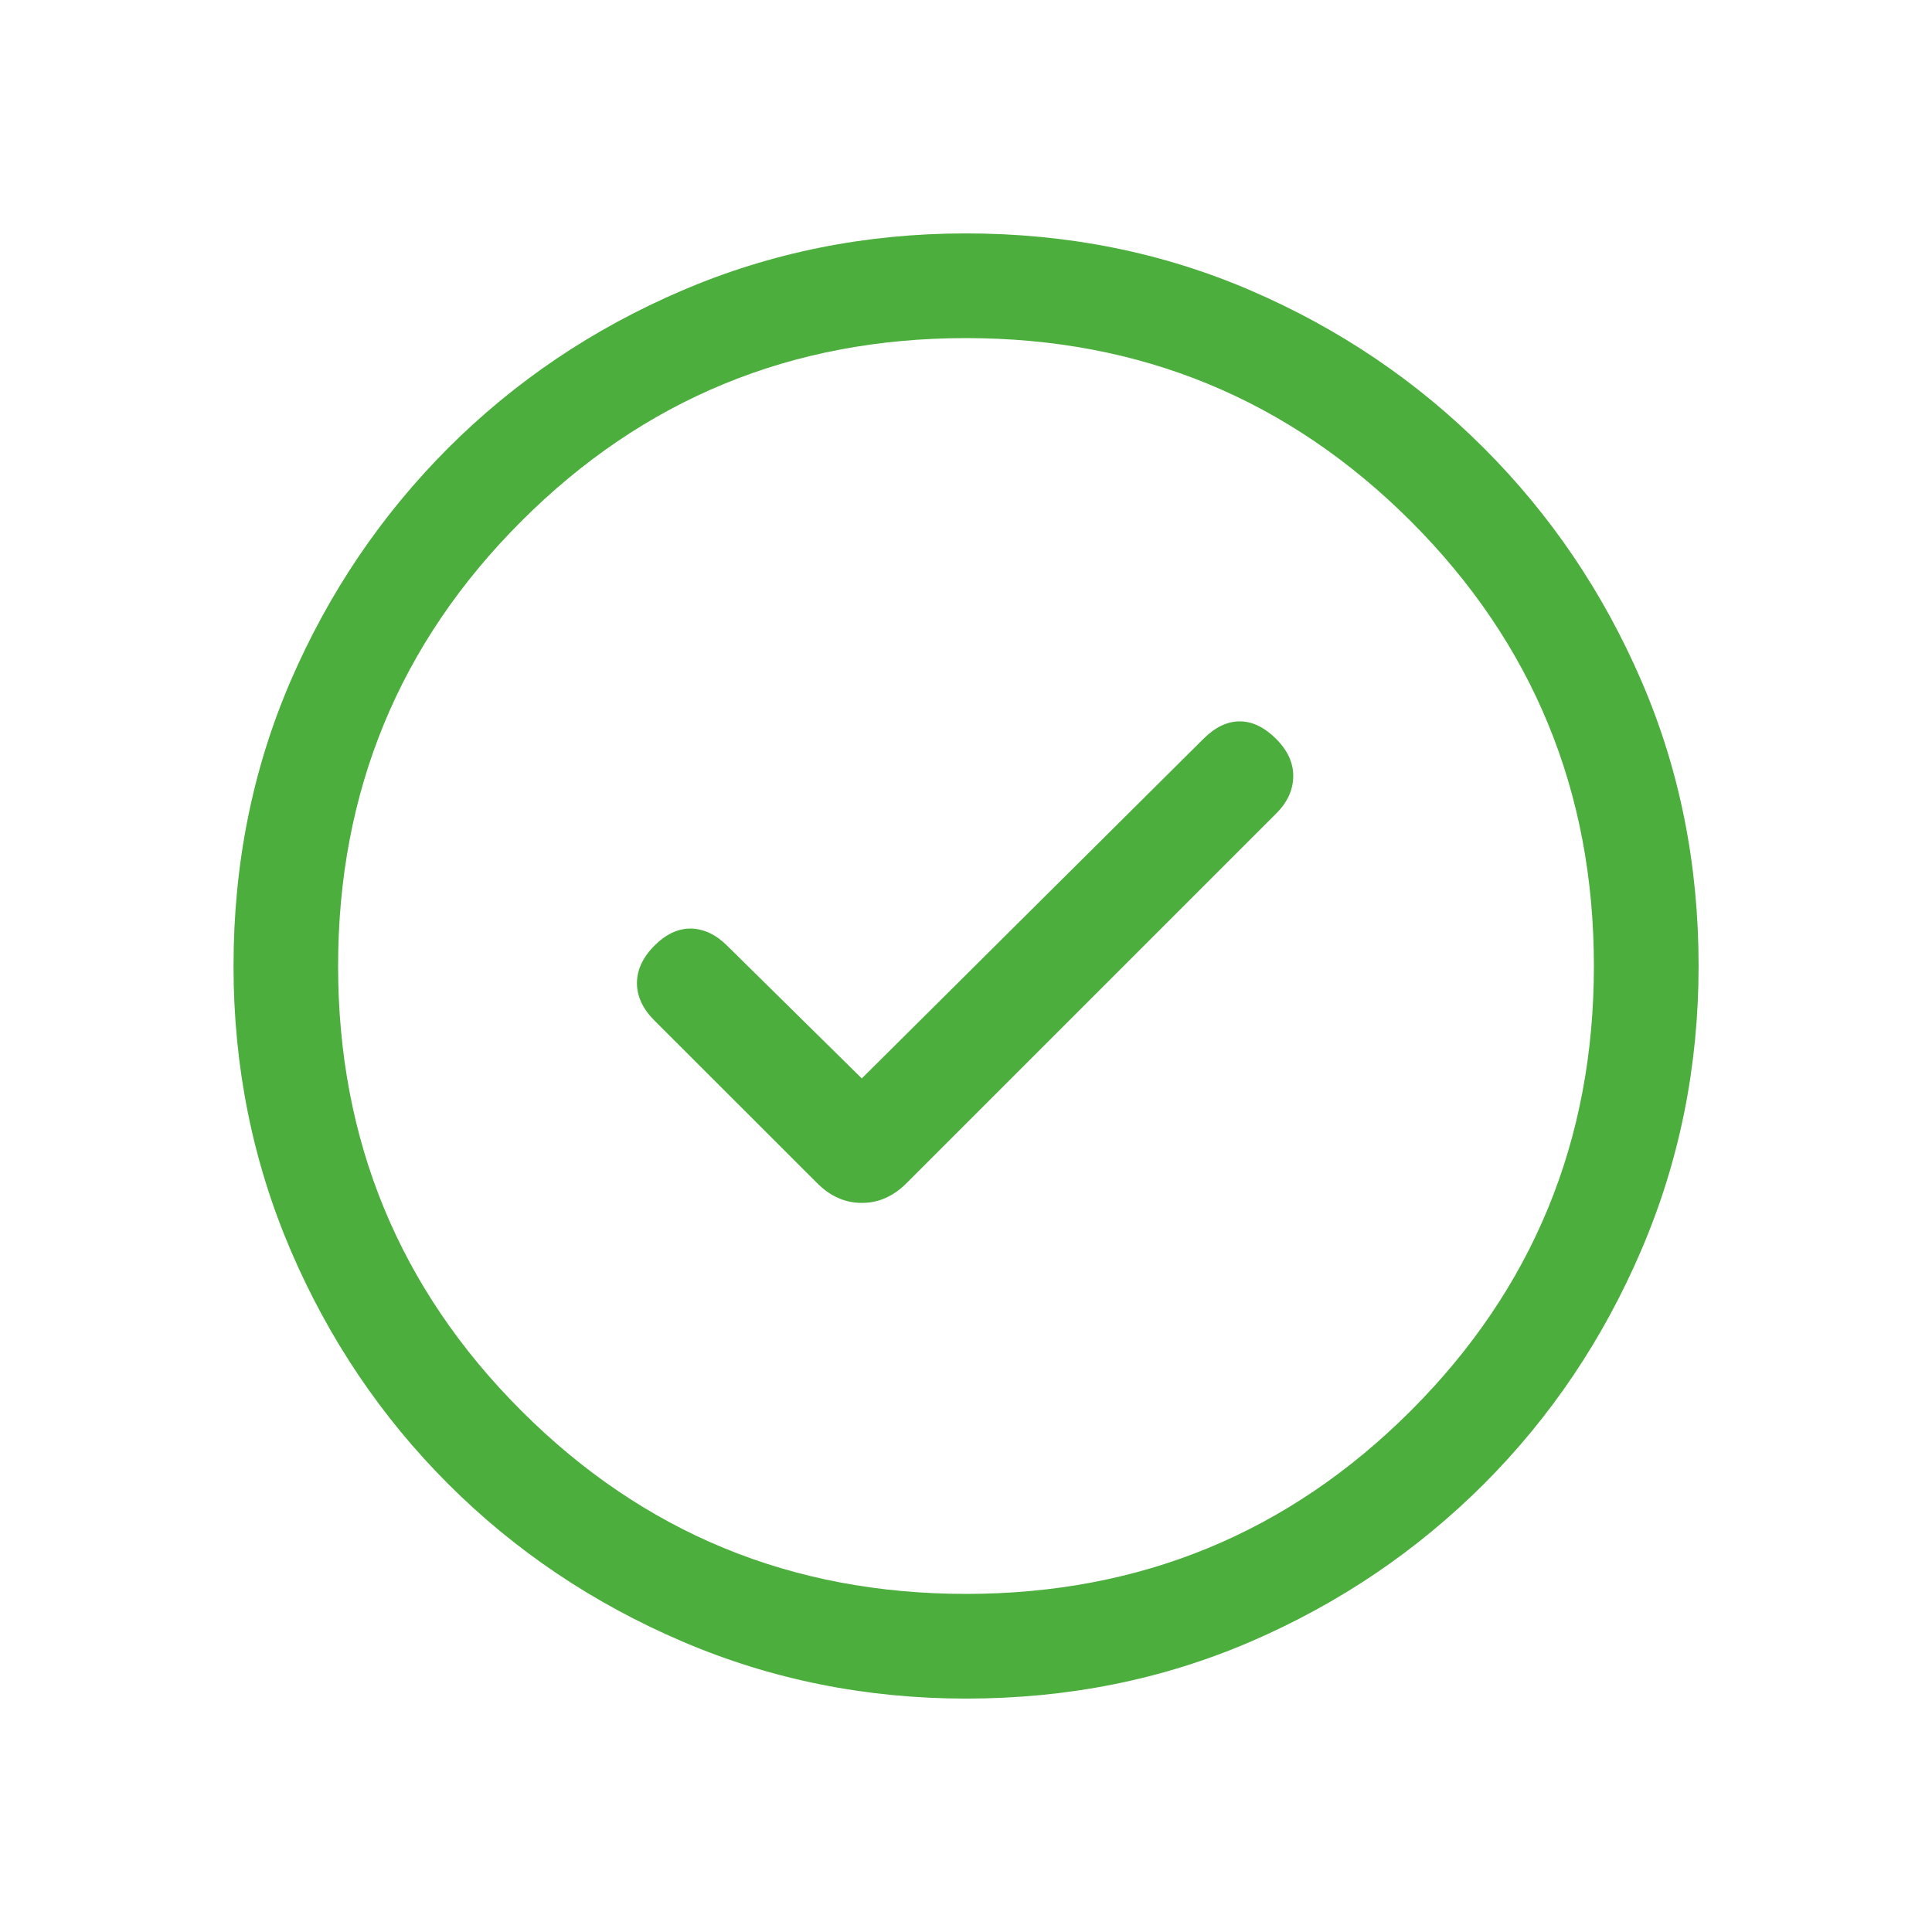
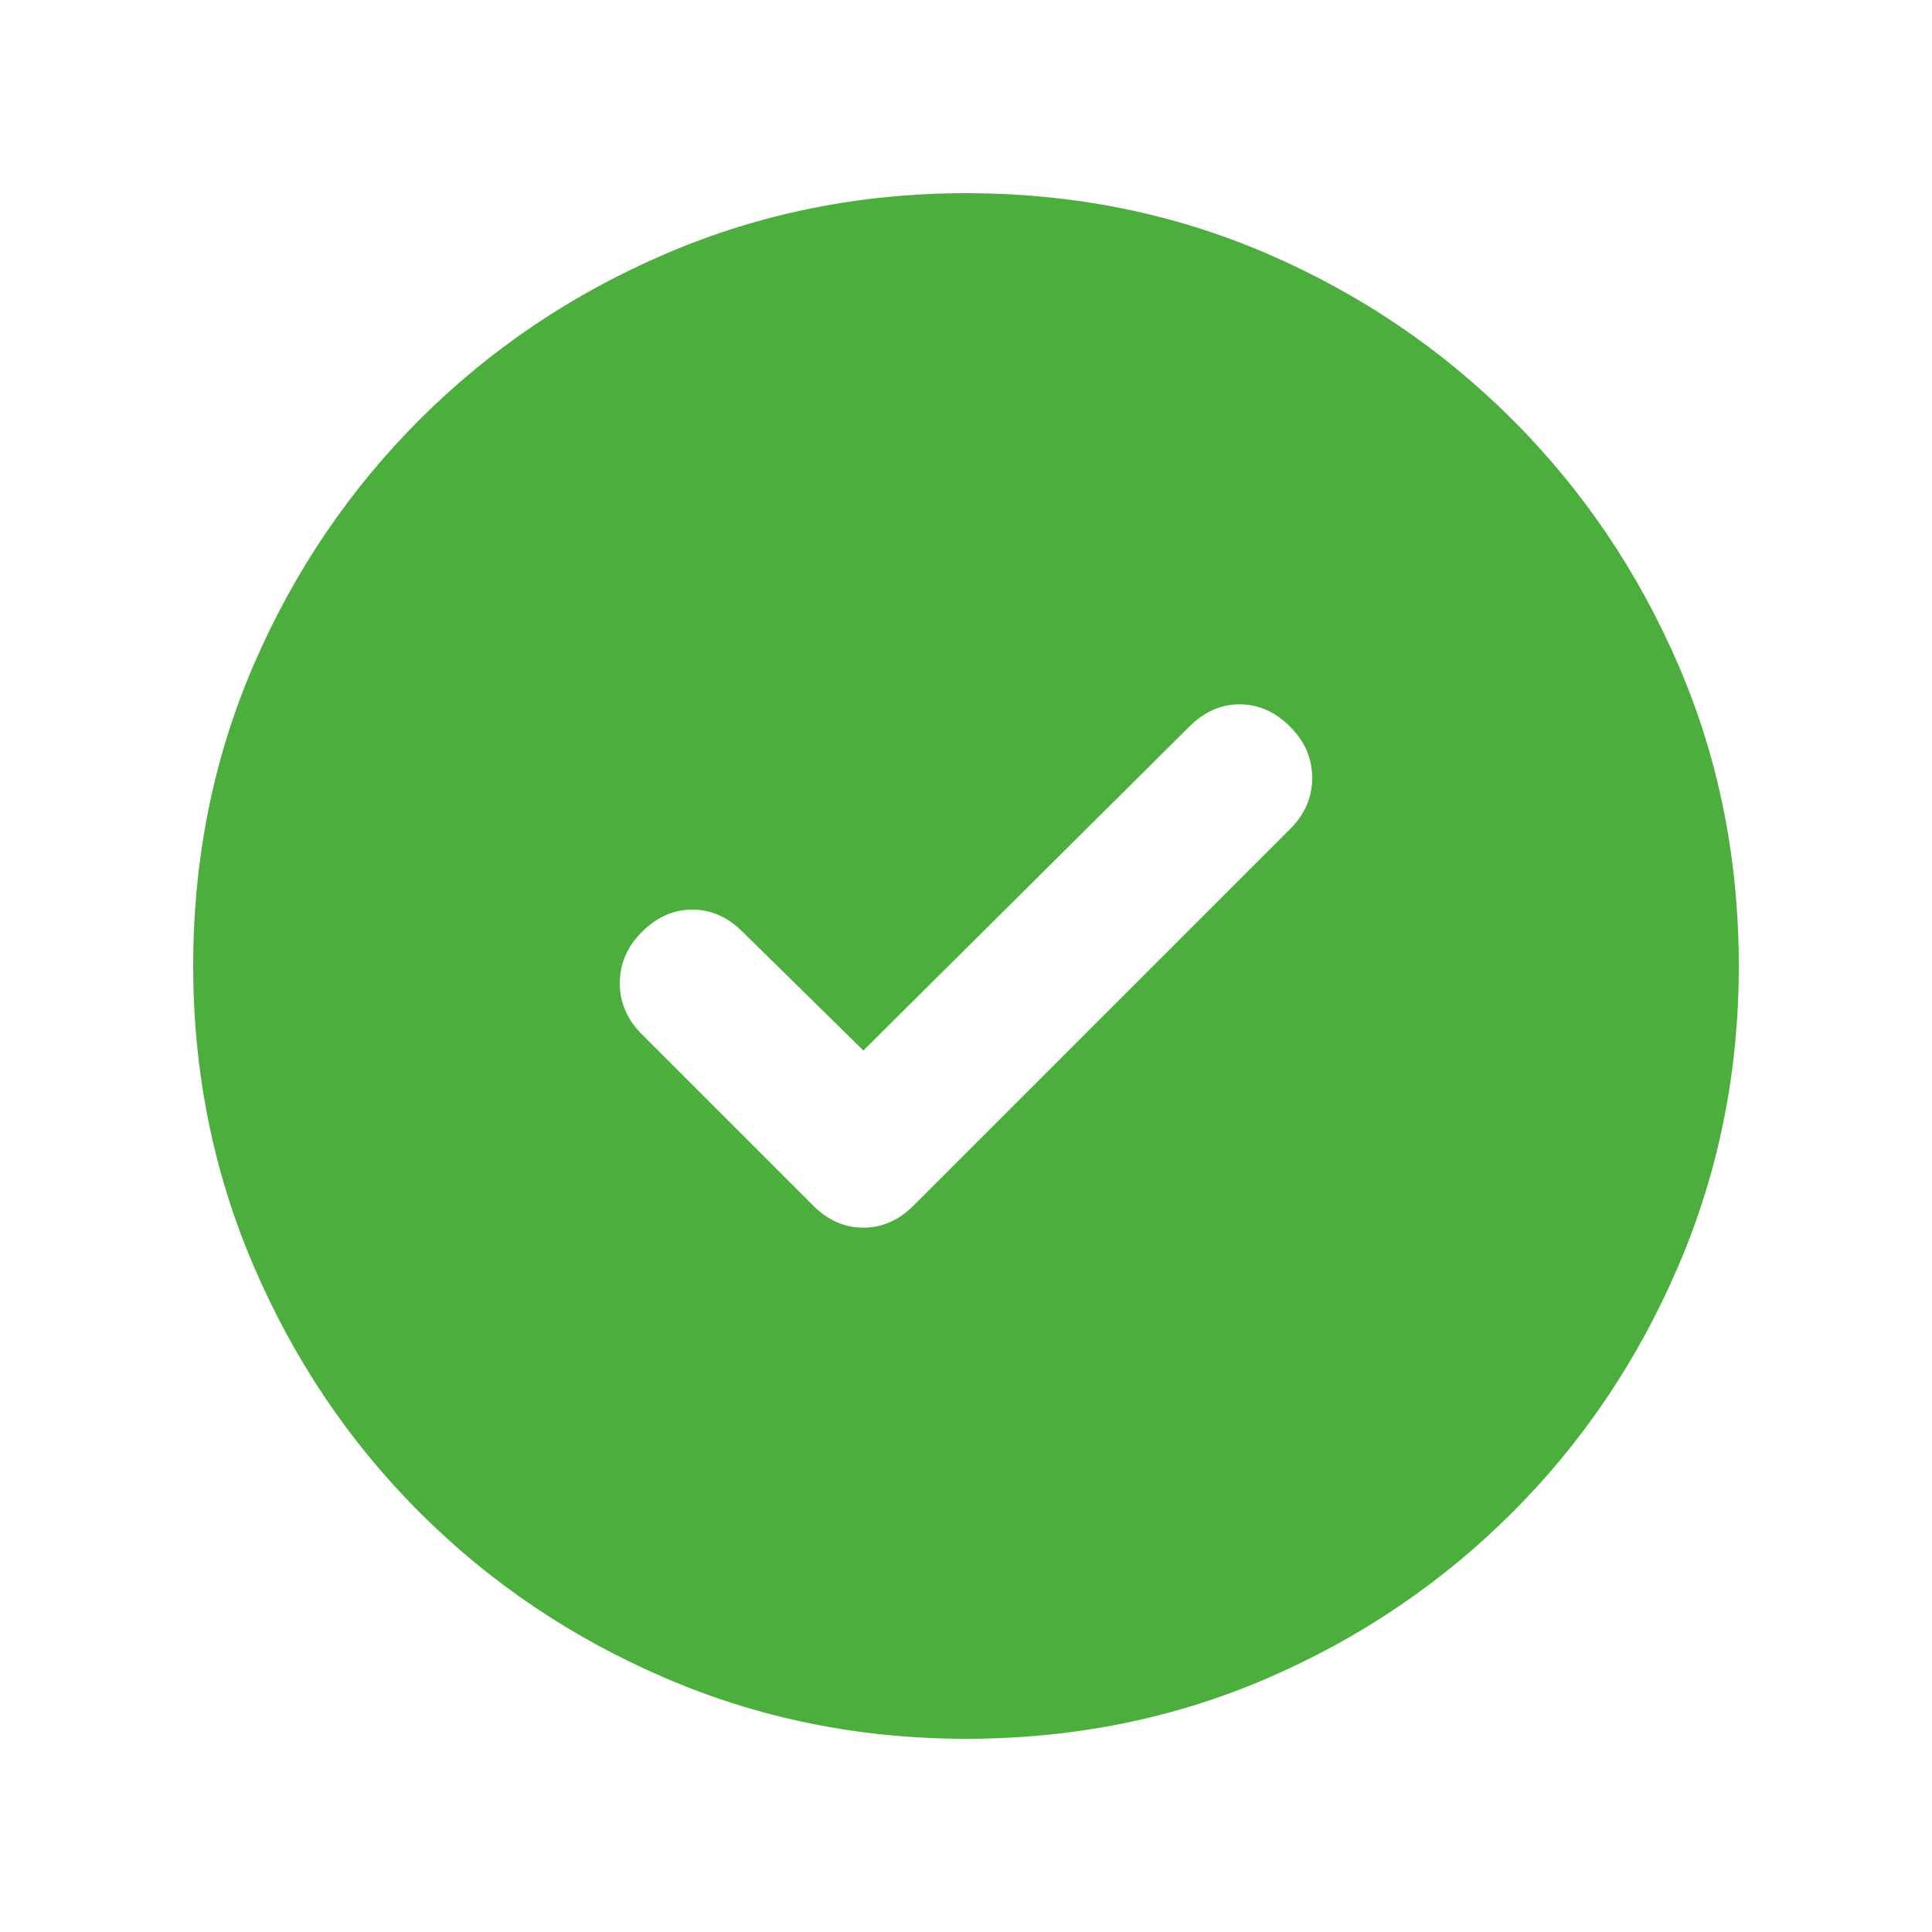
<svg xmlns="http://www.w3.org/2000/svg" width="16" height="16" viewBox="0 0 16 16" fill="none">
-   <mask id="mask0_23_5831" style="mask-type:alpha" maskUnits="userSpaceOnUse" x="0" y="0" width="16" height="16">
+   <mask id="mask0_519_70573" style="mask-type:alpha" maskUnits="userSpaceOnUse" x="0" y="0" width="16" height="16">
    <rect width="16" height="16" fill="#D9D9D9" />
  </mask>
-   <g mask="url(#mask0_23_5831)">
-     <path d="M7.137 8.931L6.022 7.832C5.93 7.74 5.83 7.693 5.724 7.69C5.618 7.688 5.516 7.735 5.419 7.832C5.323 7.929 5.275 8.032 5.275 8.142C5.275 8.251 5.323 8.355 5.419 8.451L6.766 9.797C6.875 9.907 6.999 9.962 7.137 9.962C7.276 9.962 7.4 9.907 7.509 9.797L10.568 6.738C10.661 6.646 10.708 6.544 10.71 6.432C10.712 6.32 10.665 6.216 10.568 6.119C10.472 6.023 10.371 5.974 10.267 5.974C10.163 5.974 10.062 6.023 9.966 6.119L7.137 8.931ZM8.001 14.067C7.17 14.067 6.385 13.909 5.648 13.593C4.911 13.277 4.265 12.843 3.712 12.29C3.158 11.736 2.723 11.091 2.407 10.354C2.092 9.617 1.934 8.833 1.934 8.001C1.934 7.158 2.091 6.371 2.407 5.639C2.723 4.908 3.158 4.265 3.711 3.711C4.264 3.158 4.909 2.723 5.646 2.407C6.383 2.091 7.168 1.933 7.999 1.933C8.842 1.933 9.629 2.091 10.361 2.407C11.093 2.723 11.735 3.157 12.289 3.711C12.842 4.264 13.277 4.906 13.593 5.638C13.909 6.369 14.067 7.156 14.067 7.999C14.067 8.83 13.909 9.615 13.593 10.352C13.277 11.09 12.843 11.735 12.29 12.289C11.736 12.842 11.094 13.277 10.363 13.593C9.631 13.909 8.844 14.067 8.001 14.067ZM8 13.2C9.445 13.2 10.672 12.694 11.684 11.683C12.695 10.672 13.2 9.444 13.2 8C13.2 6.556 12.695 5.328 11.684 4.317C10.672 3.306 9.445 2.8 8 2.8C6.556 2.8 5.328 3.306 4.317 4.317C3.306 5.328 2.8 6.556 2.8 8C2.8 9.444 3.306 10.672 4.317 11.683C5.328 12.694 6.556 13.2 8 13.2Z" fill="#4CAE3D" />
+   <g mask="url(#mask0_519_70573)">
+     <path d="M7.15 8.7L6.15 7.717C6.028 7.595 5.889 7.533 5.733 7.533C5.578 7.533 5.439 7.595 5.317 7.717C5.194 7.839 5.133 7.981 5.133 8.142C5.133 8.303 5.194 8.445 5.317 8.567L6.733 9.983C6.856 10.106 6.994 10.167 7.15 10.167C7.306 10.167 7.444 10.106 7.567 9.983L10.683 6.867C10.806 6.745 10.867 6.603 10.867 6.442C10.867 6.281 10.806 6.139 10.683 6.017C10.561 5.895 10.422 5.833 10.267 5.833C10.111 5.833 9.972 5.895 9.85 6.017L7.15 8.7ZM8 14.4C7.122 14.4 6.294 14.233 5.517 13.9C4.739 13.567 4.058 13.108 3.475 12.525C2.892 11.942 2.433 11.261 2.1 10.483C1.767 9.706 1.6 8.878 1.6 8C1.6 7.111 1.767 6.281 2.1 5.508C2.433 4.736 2.892 4.058 3.475 3.475C4.058 2.892 4.739 2.433 5.517 2.1C6.294 1.767 7.122 1.6 8 1.6C8.889 1.6 9.719 1.767 10.492 2.1C11.264 2.433 11.942 2.892 12.525 3.475C13.108 4.058 13.567 4.736 13.9 5.508C14.233 6.281 14.4 7.111 14.4 8C14.4 8.878 14.233 9.706 13.9 10.483C13.567 11.261 13.108 11.942 12.525 12.525C11.942 13.108 11.264 13.567 10.492 13.9C9.719 14.233 8.889 14.4 8 14.4Z" fill="#4CAE3D" />
  </g>
</svg>
